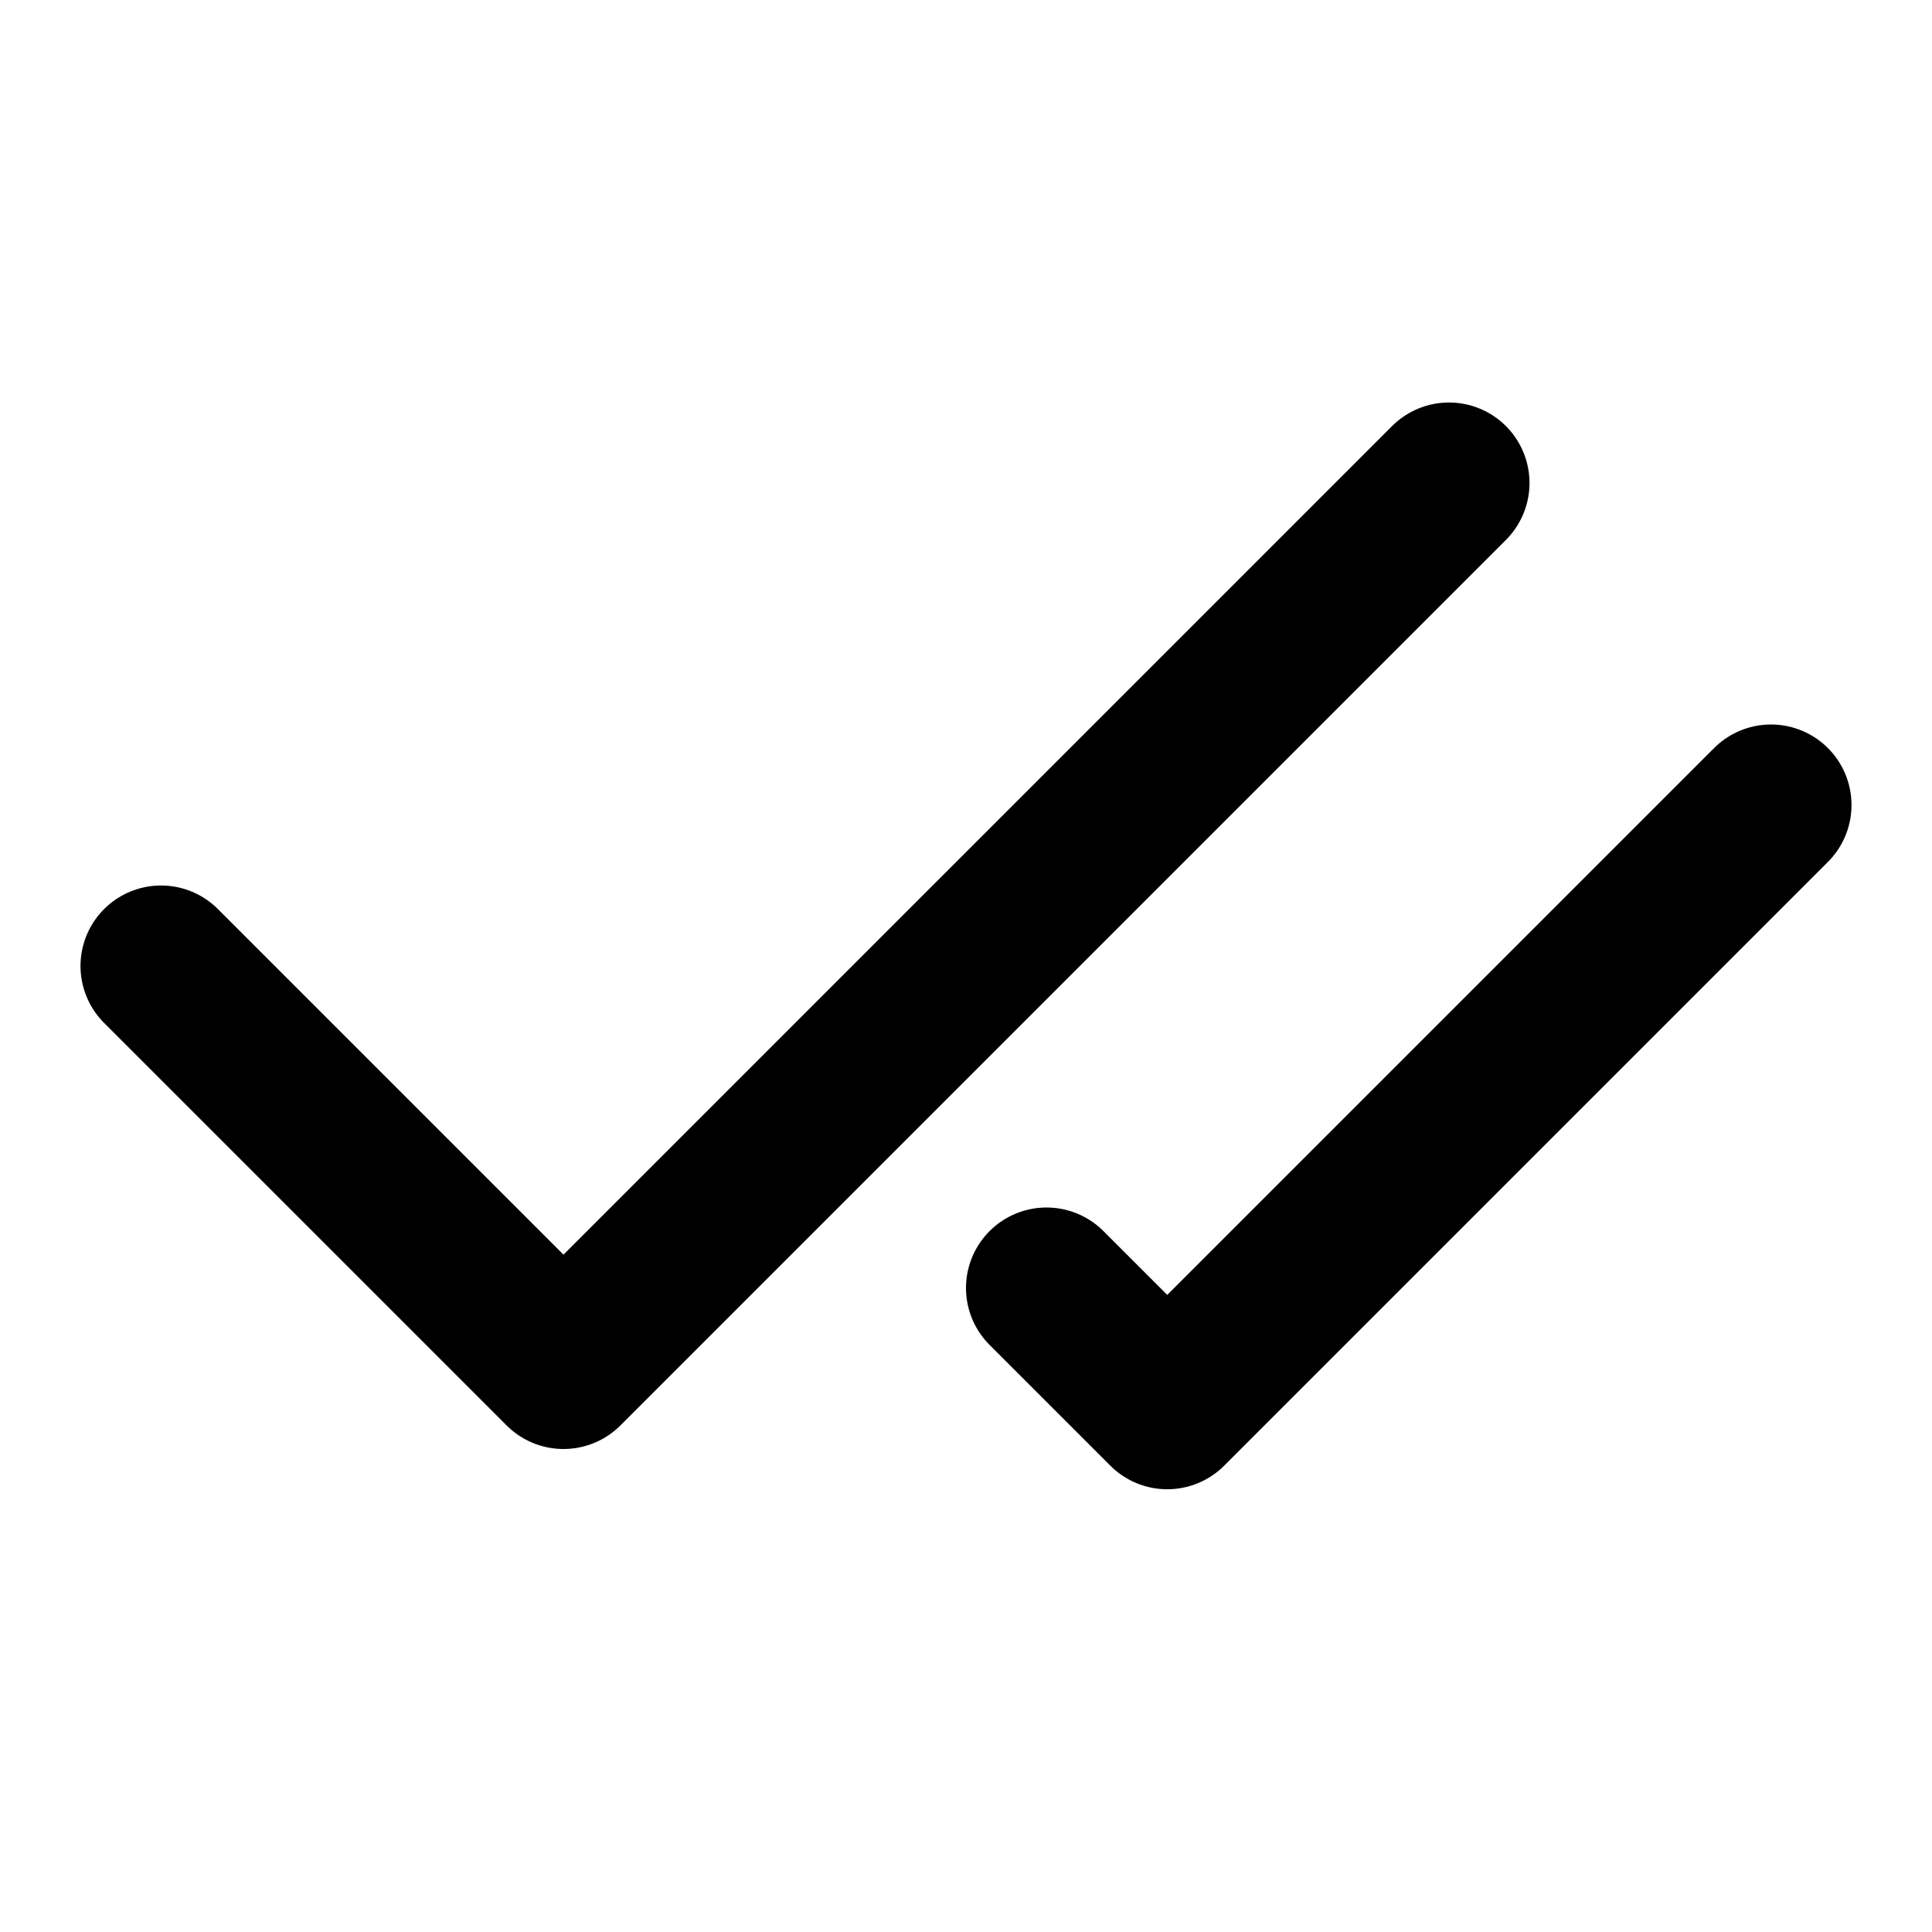
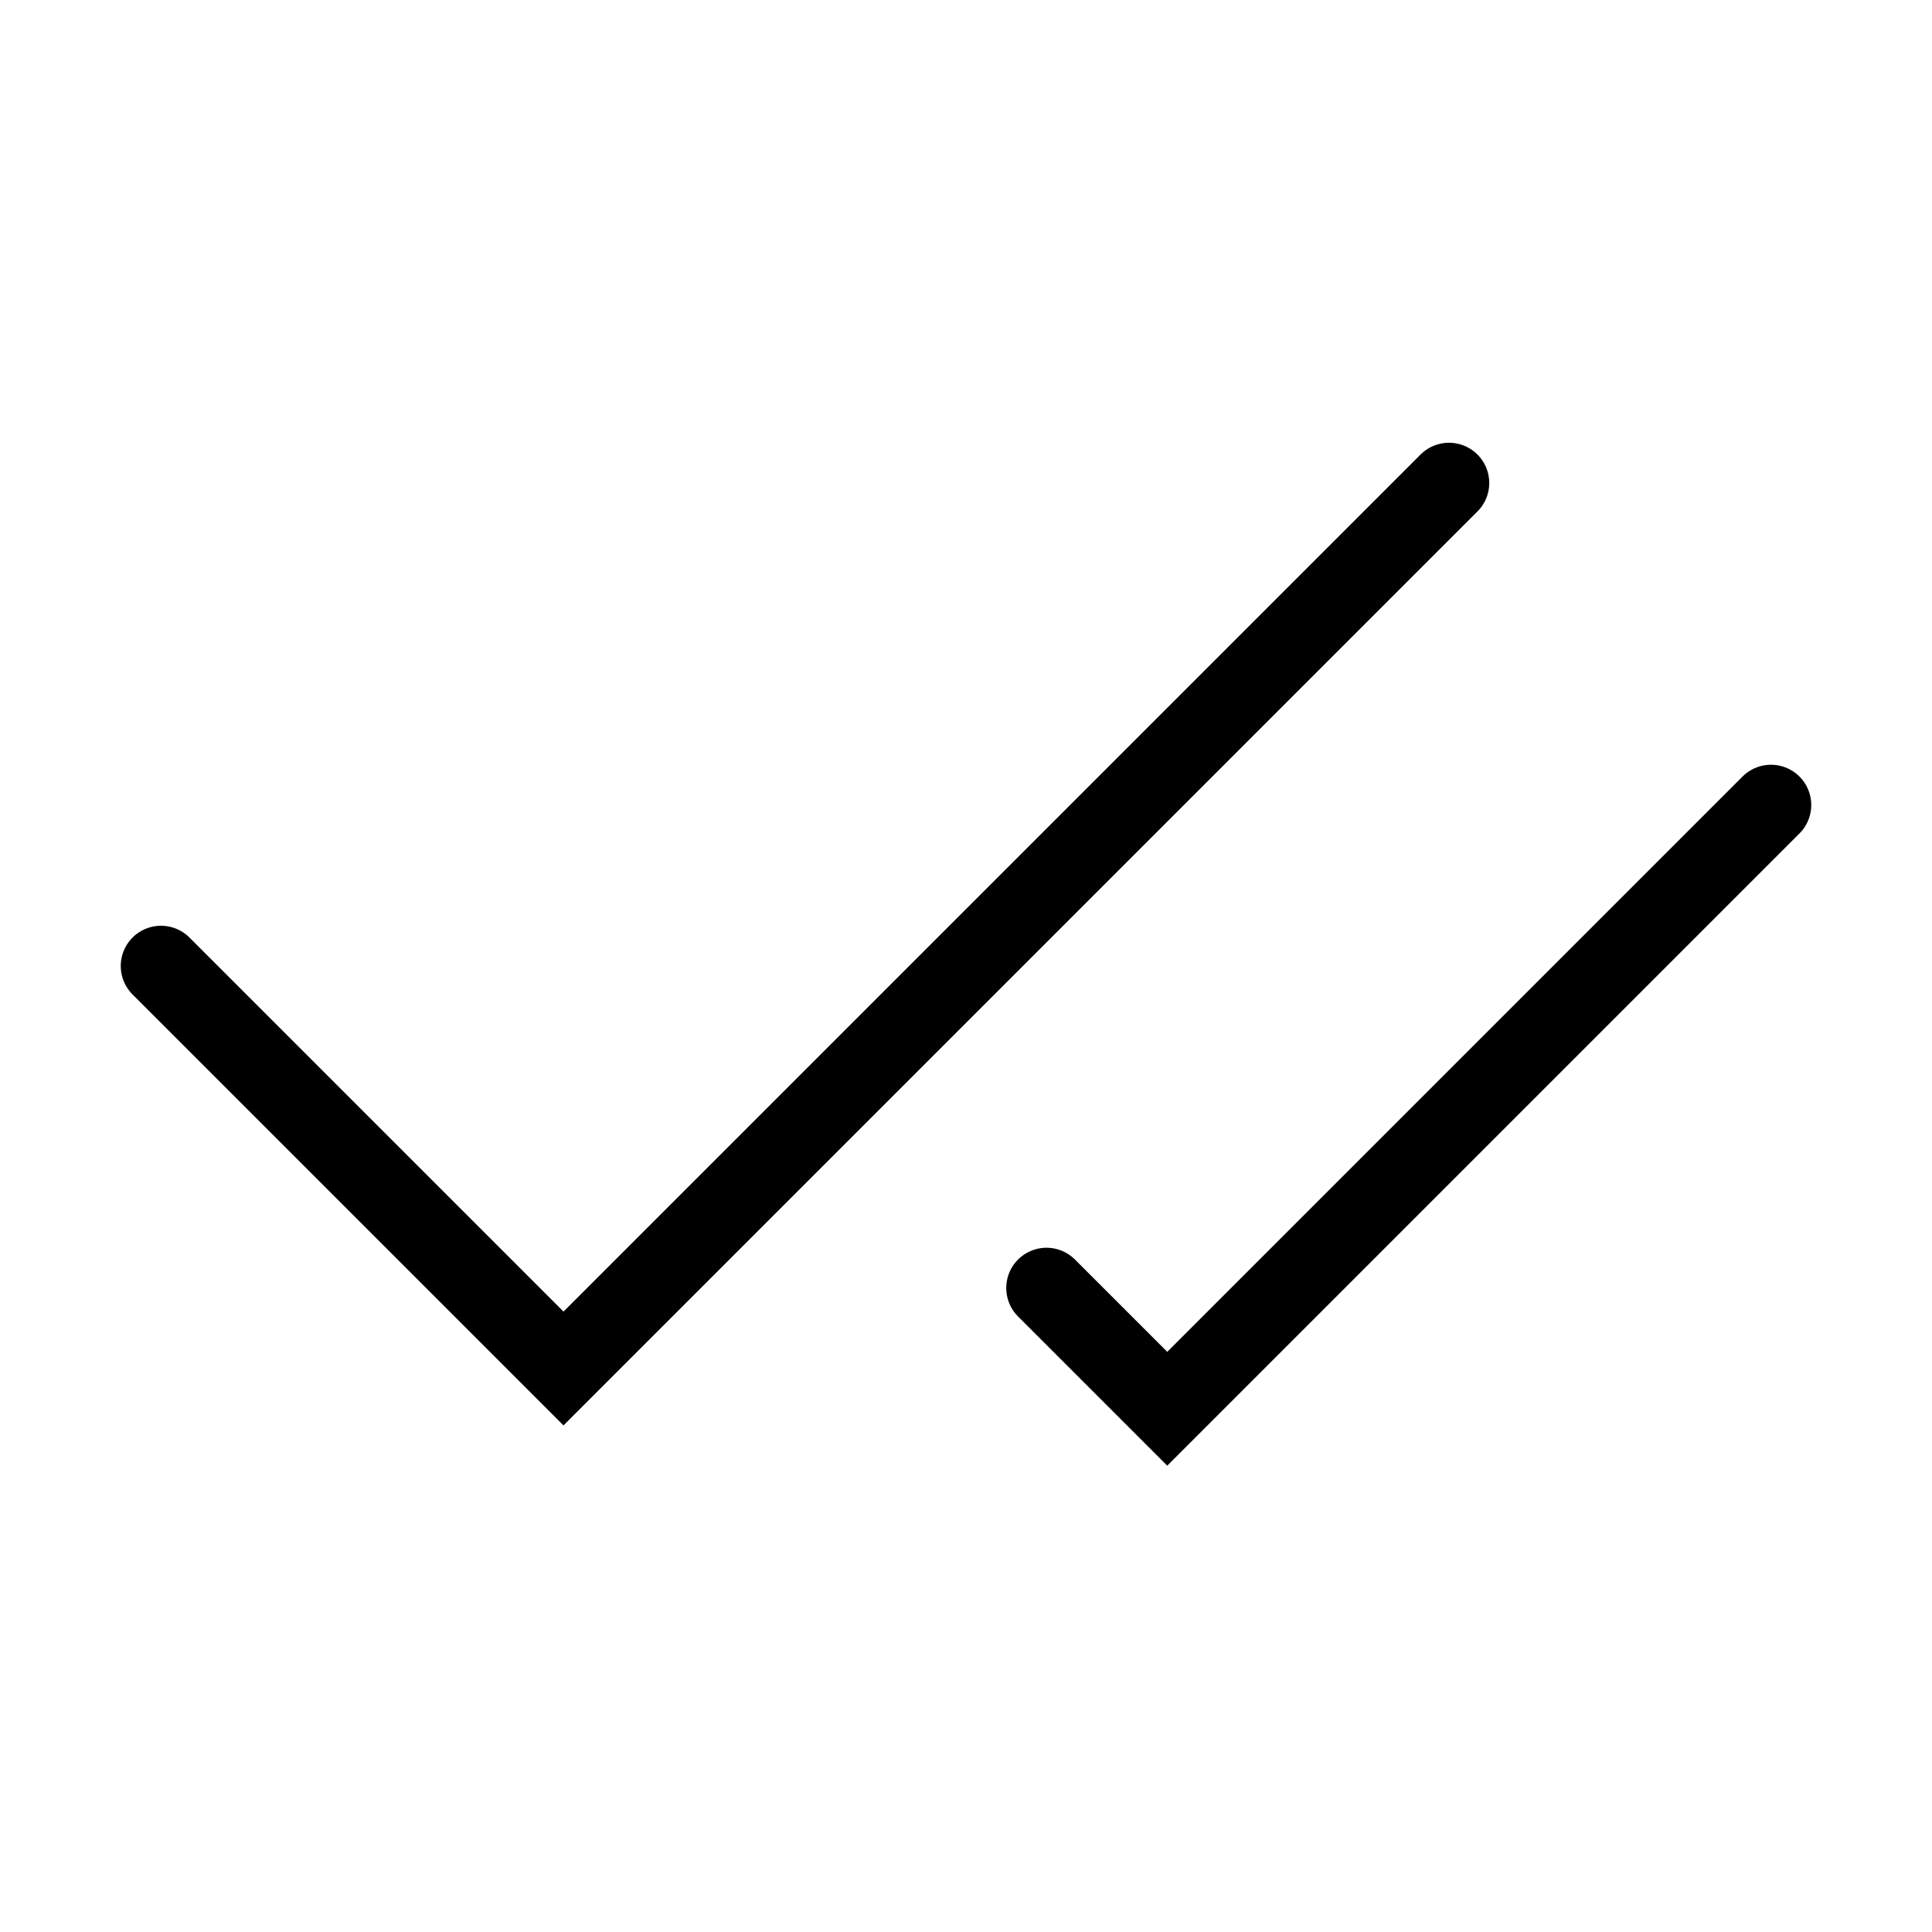
- <svg xmlns="http://www.w3.org/2000/svg" width="24" height="24" viewBox="0 0 24 24" fill="none" stroke="currentColor" stroke-width="2" stroke-linecap="round" stroke-linejoin="round" class="lucide lucide-check-check">
+ <svg xmlns="http://www.w3.org/2000/svg" width="24" height="24" viewBox="0 0 24 24" fill="none" stroke="currentColor" strokeWidth="2" stroke-linecap="round" strokeLinejoin="round" class="lucide lucide-check-check">
  <path d="M18 6 7 17l-5-5" />
  <path d="m22 10-7.5 7.5L13 16" />
</svg>
